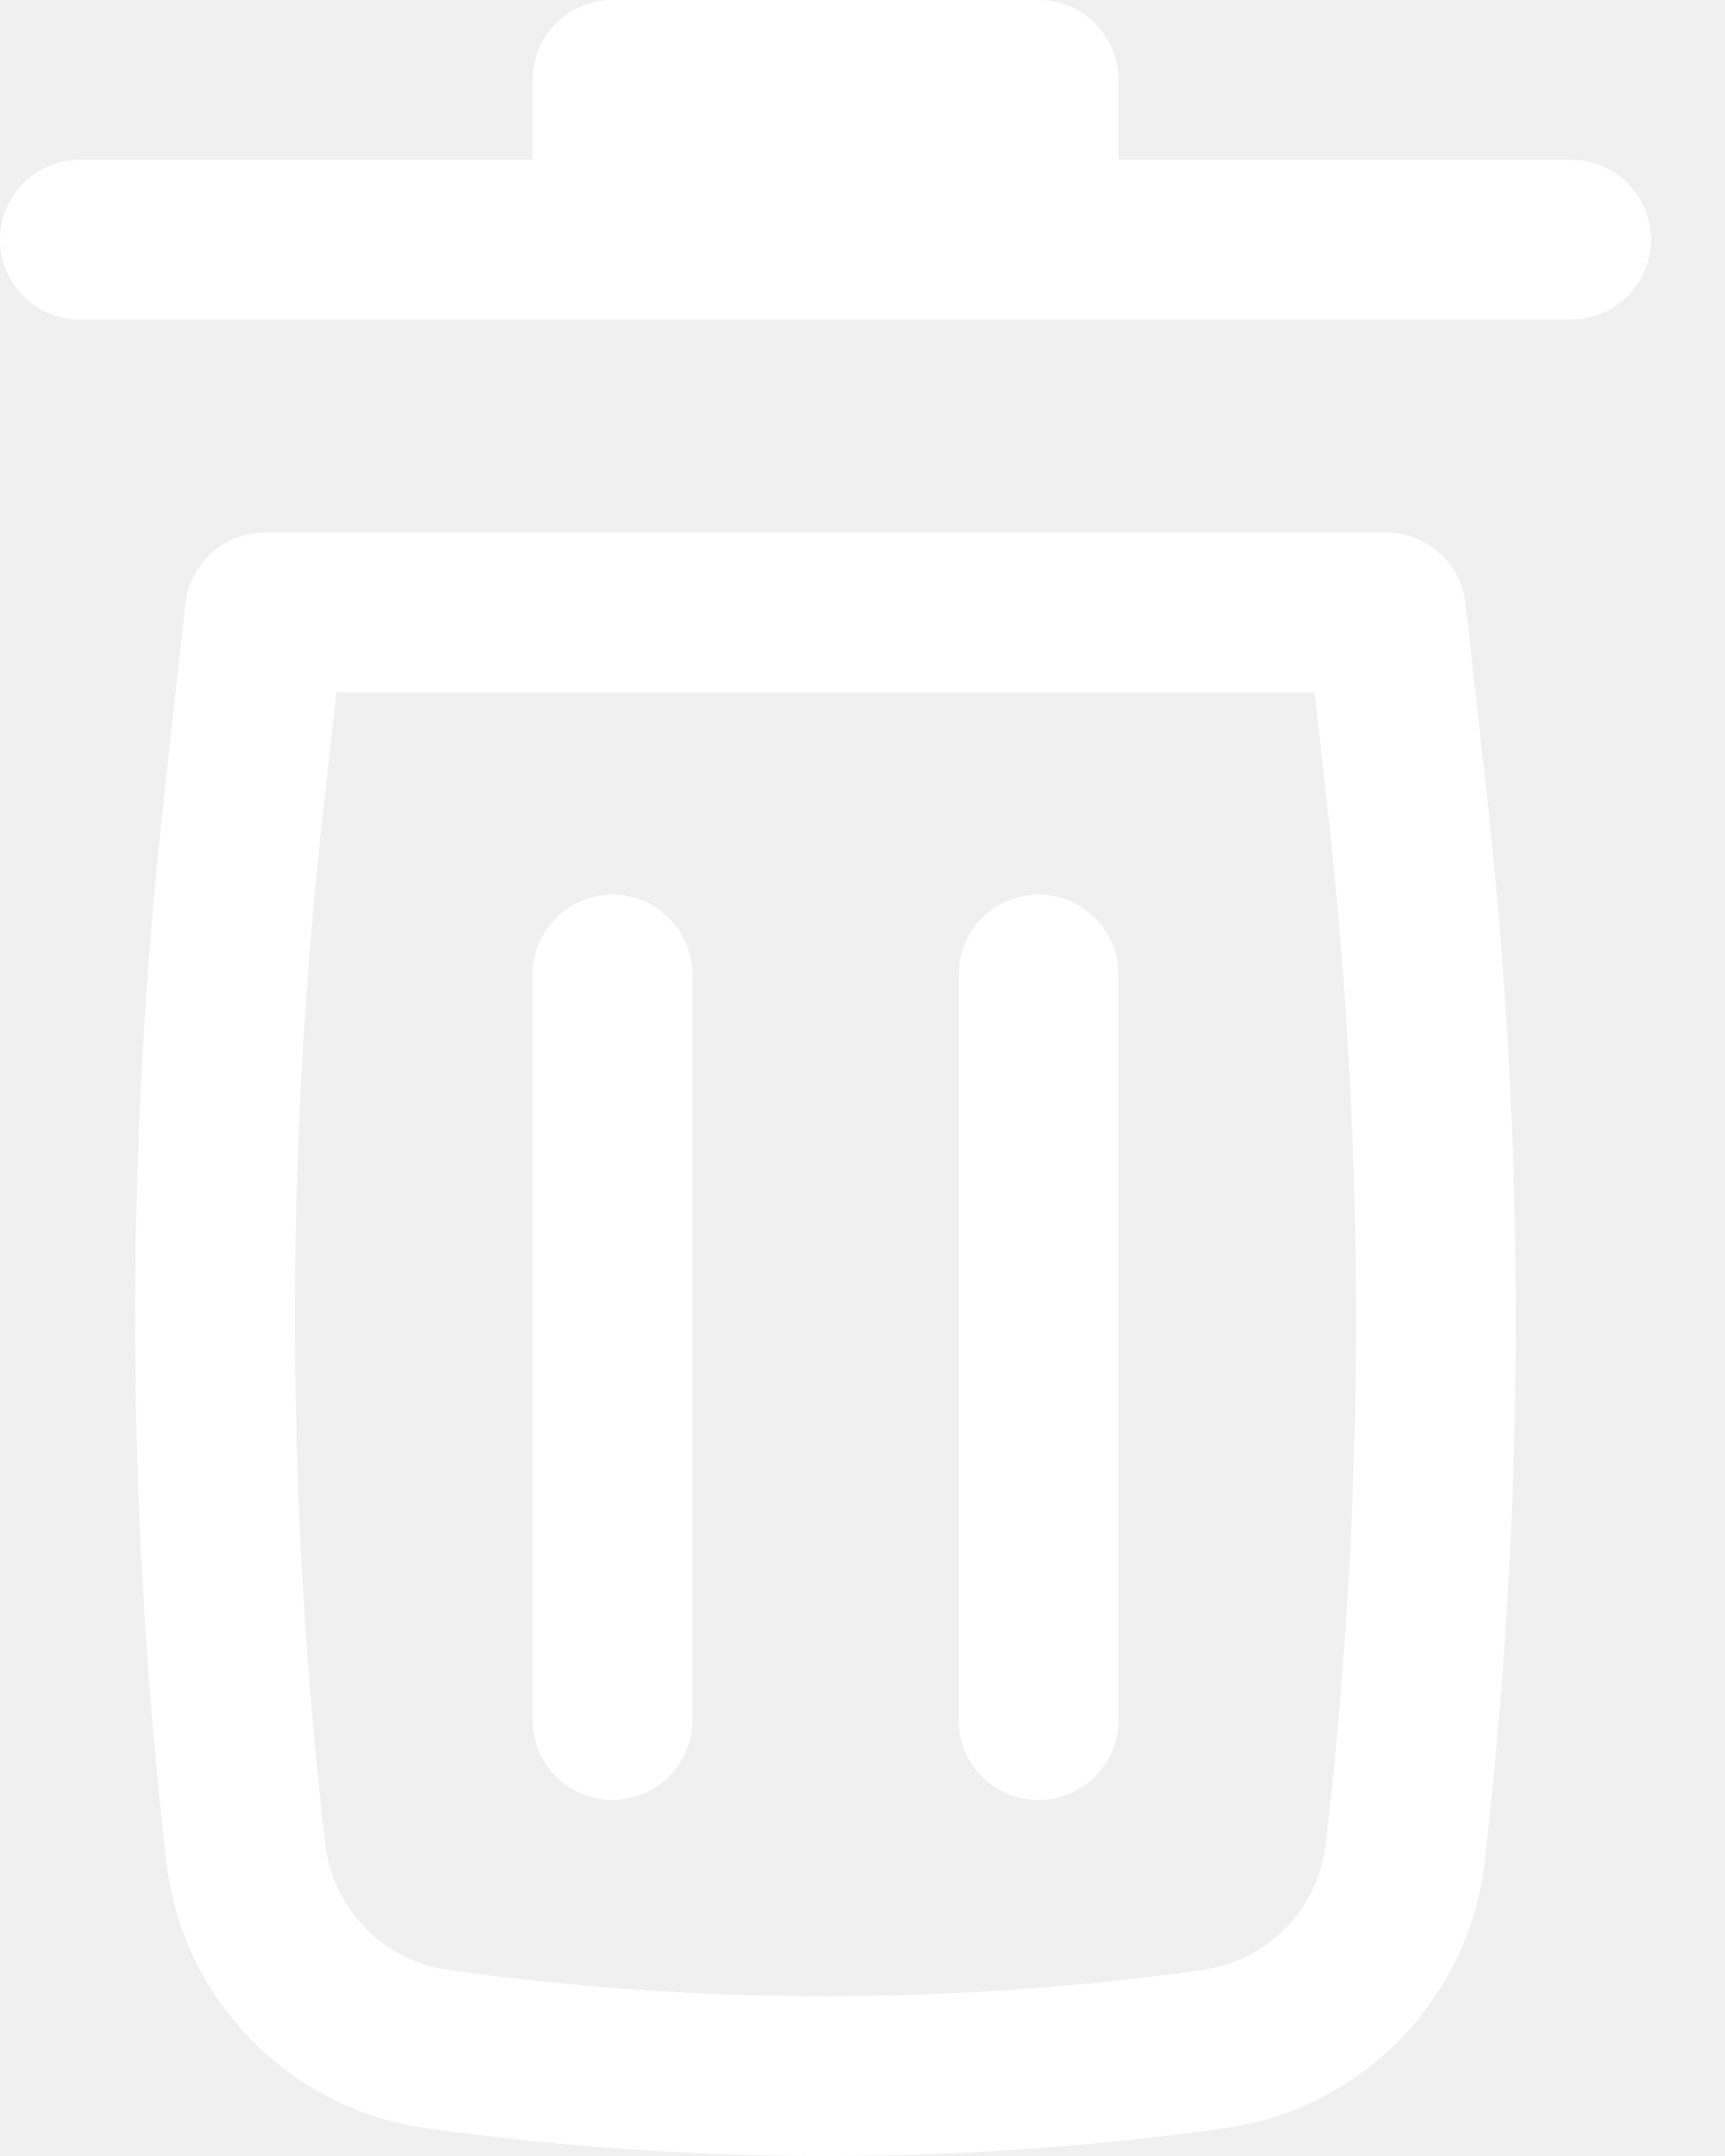
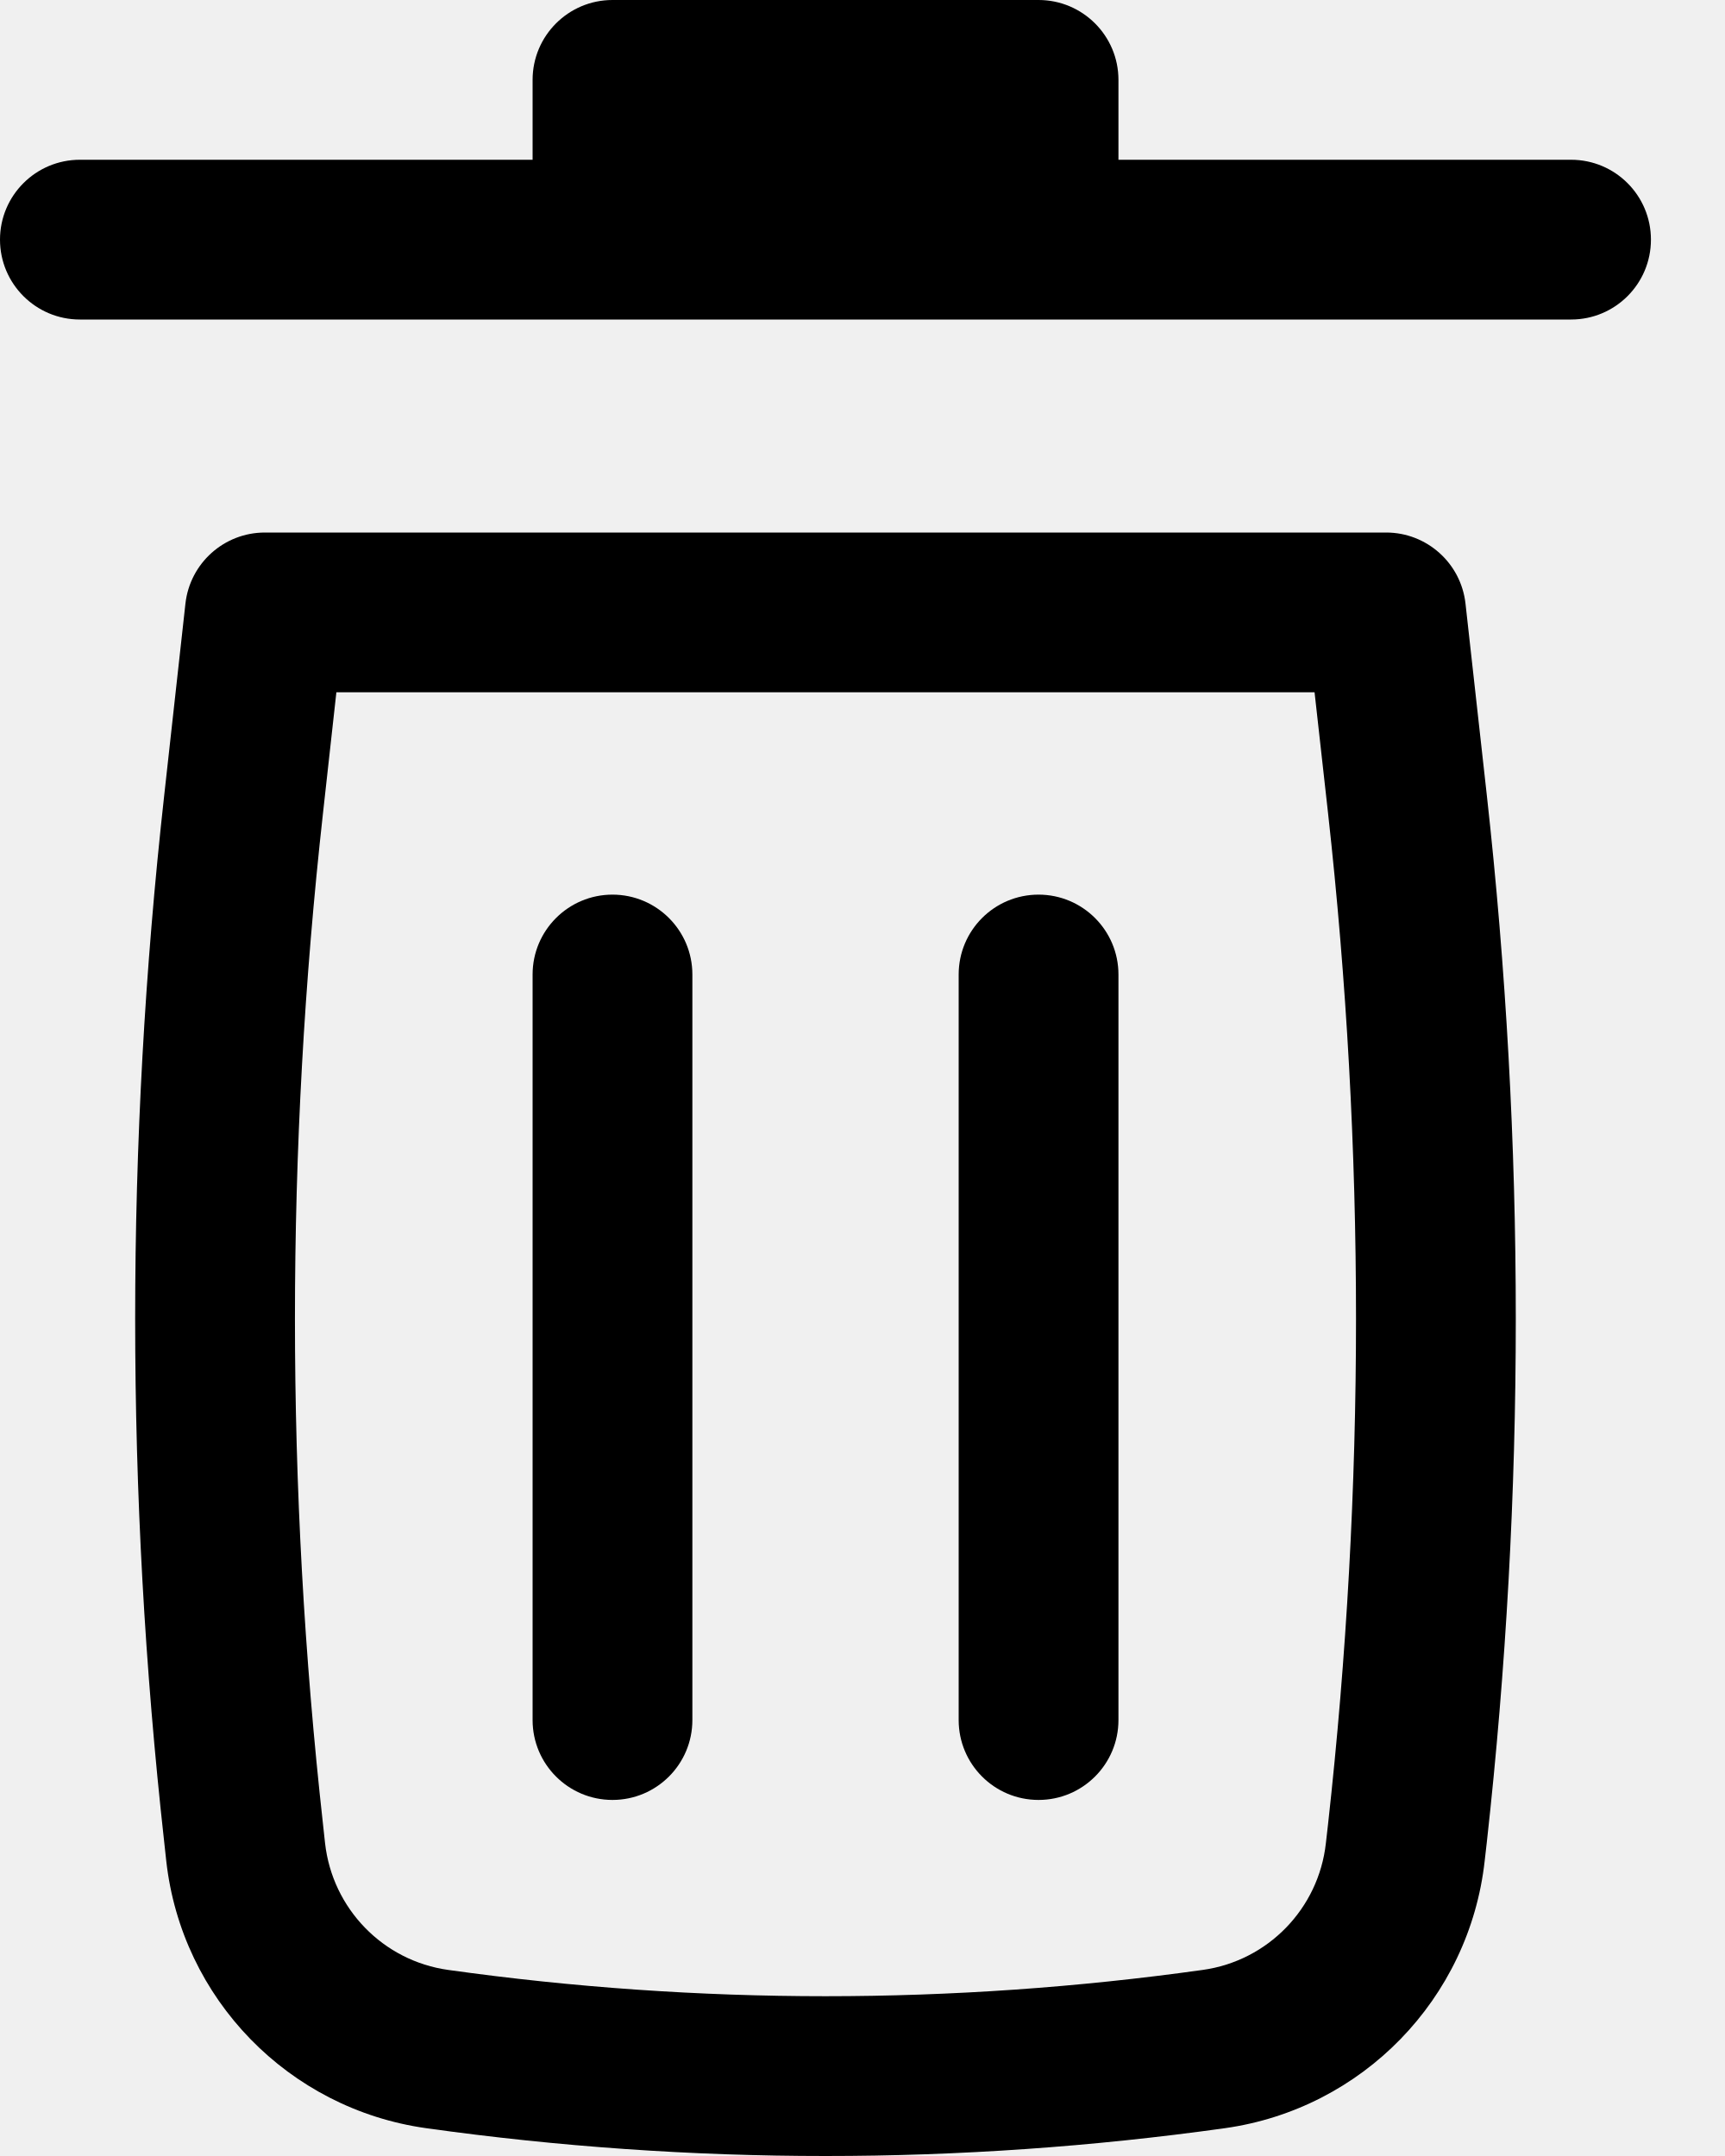
<svg xmlns="http://www.w3.org/2000/svg" width="16" height="20" viewBox="0 0 16 20" fill="none">
-   <path d="M5.681 0C5.272 0 4.94 0.332 4.94 0.741V1.482H0.741C0.332 1.482 0 1.814 0 2.223C0 2.632 0.332 2.964 0.741 2.964H14.572C14.982 2.964 15.313 2.632 15.313 2.223C15.313 1.814 14.982 1.482 14.572 1.482H10.374V0.741C10.374 0.332 10.042 0 9.633 0H5.681Z" fill="white" />
-   <path d="M5.681 8.299C6.09 8.299 6.422 8.631 6.422 9.04L6.422 15.956C6.422 16.365 6.09 16.697 5.681 16.697C5.272 16.697 4.94 16.365 4.94 15.956L4.94 9.04C4.94 8.631 5.272 8.299 5.681 8.299Z" fill="white" />
-   <path d="M10.374 9.04C10.374 8.631 10.042 8.299 9.633 8.299C9.223 8.299 8.892 8.631 8.892 9.04V15.956C8.892 16.365 9.223 16.697 9.633 16.697C10.042 16.697 10.374 16.365 10.374 15.956V9.04Z" fill="white" />
-   <path fill-rule="evenodd" clip-rule="evenodd" d="M1.72 5.599C1.762 5.224 2.079 4.94 2.457 4.94H12.857C13.234 4.94 13.551 5.224 13.593 5.599L13.791 7.379C14.149 10.605 14.149 13.861 13.791 17.087L13.771 17.262C13.629 18.542 12.636 19.563 11.361 19.742C8.903 20.086 6.41 20.086 3.953 19.742C2.677 19.563 1.684 18.542 1.542 17.262L1.523 17.087C1.164 13.861 1.164 10.605 1.523 7.379L1.72 5.599ZM3.12 6.422L2.996 7.542C2.649 10.66 2.649 13.806 2.996 16.923L3.015 17.098C3.083 17.705 3.553 18.19 4.158 18.274C6.479 18.599 8.834 18.599 11.155 18.274C11.76 18.19 12.231 17.705 12.298 17.098L12.318 16.923C12.664 13.806 12.664 10.66 12.318 7.542L12.193 6.422H3.12Z" fill="white" />
+   <path d="M5.681 0C5.272 0 4.94 0.332 4.94 0.741V1.482H0.741C0.332 1.482 0 1.814 0 2.223C0 2.632 0.332 2.964 0.741 2.964H14.572C14.982 2.964 15.313 2.632 15.313 2.223C15.313 1.814 14.982 1.482 14.572 1.482H10.374V0.741C10.374 0.332 10.042 0 9.633 0H5.681Z" fill="currentColor" />
+   <path d="M5.681 8.299C6.09 8.299 6.422 8.631 6.422 9.04L6.422 15.956C6.422 16.365 6.09 16.697 5.681 16.697C5.272 16.697 4.94 16.365 4.94 15.956L4.94 9.04C4.94 8.631 5.272 8.299 5.681 8.299Z" fill="currentColor" />
+   <path d="M10.374 9.04C10.374 8.631 10.042 8.299 9.633 8.299C9.223 8.299 8.892 8.631 8.892 9.04V15.956C8.892 16.365 9.223 16.697 9.633 16.697C10.042 16.697 10.374 16.365 10.374 15.956V9.04Z" fill="currentColor" />
+   <path fill-rule="evenodd" clip-rule="evenodd" d="M1.72 5.599C1.762 5.224 2.079 4.94 2.457 4.94H12.857C13.234 4.94 13.551 5.224 13.593 5.599L13.791 7.379C14.149 10.605 14.149 13.861 13.791 17.087L13.771 17.262C13.629 18.542 12.636 19.563 11.361 19.742C8.903 20.086 6.41 20.086 3.953 19.742C2.677 19.563 1.684 18.542 1.542 17.262L1.523 17.087C1.164 13.861 1.164 10.605 1.523 7.379L1.72 5.599ZM3.12 6.422L2.996 7.542C2.649 10.66 2.649 13.806 2.996 16.923L3.015 17.098C3.083 17.705 3.553 18.19 4.158 18.274C6.479 18.599 8.834 18.599 11.155 18.274C11.76 18.19 12.231 17.705 12.298 17.098L12.318 16.923C12.664 13.806 12.664 10.66 12.318 7.542L12.193 6.422H3.12Z" fill="currentColor" />
</svg>
